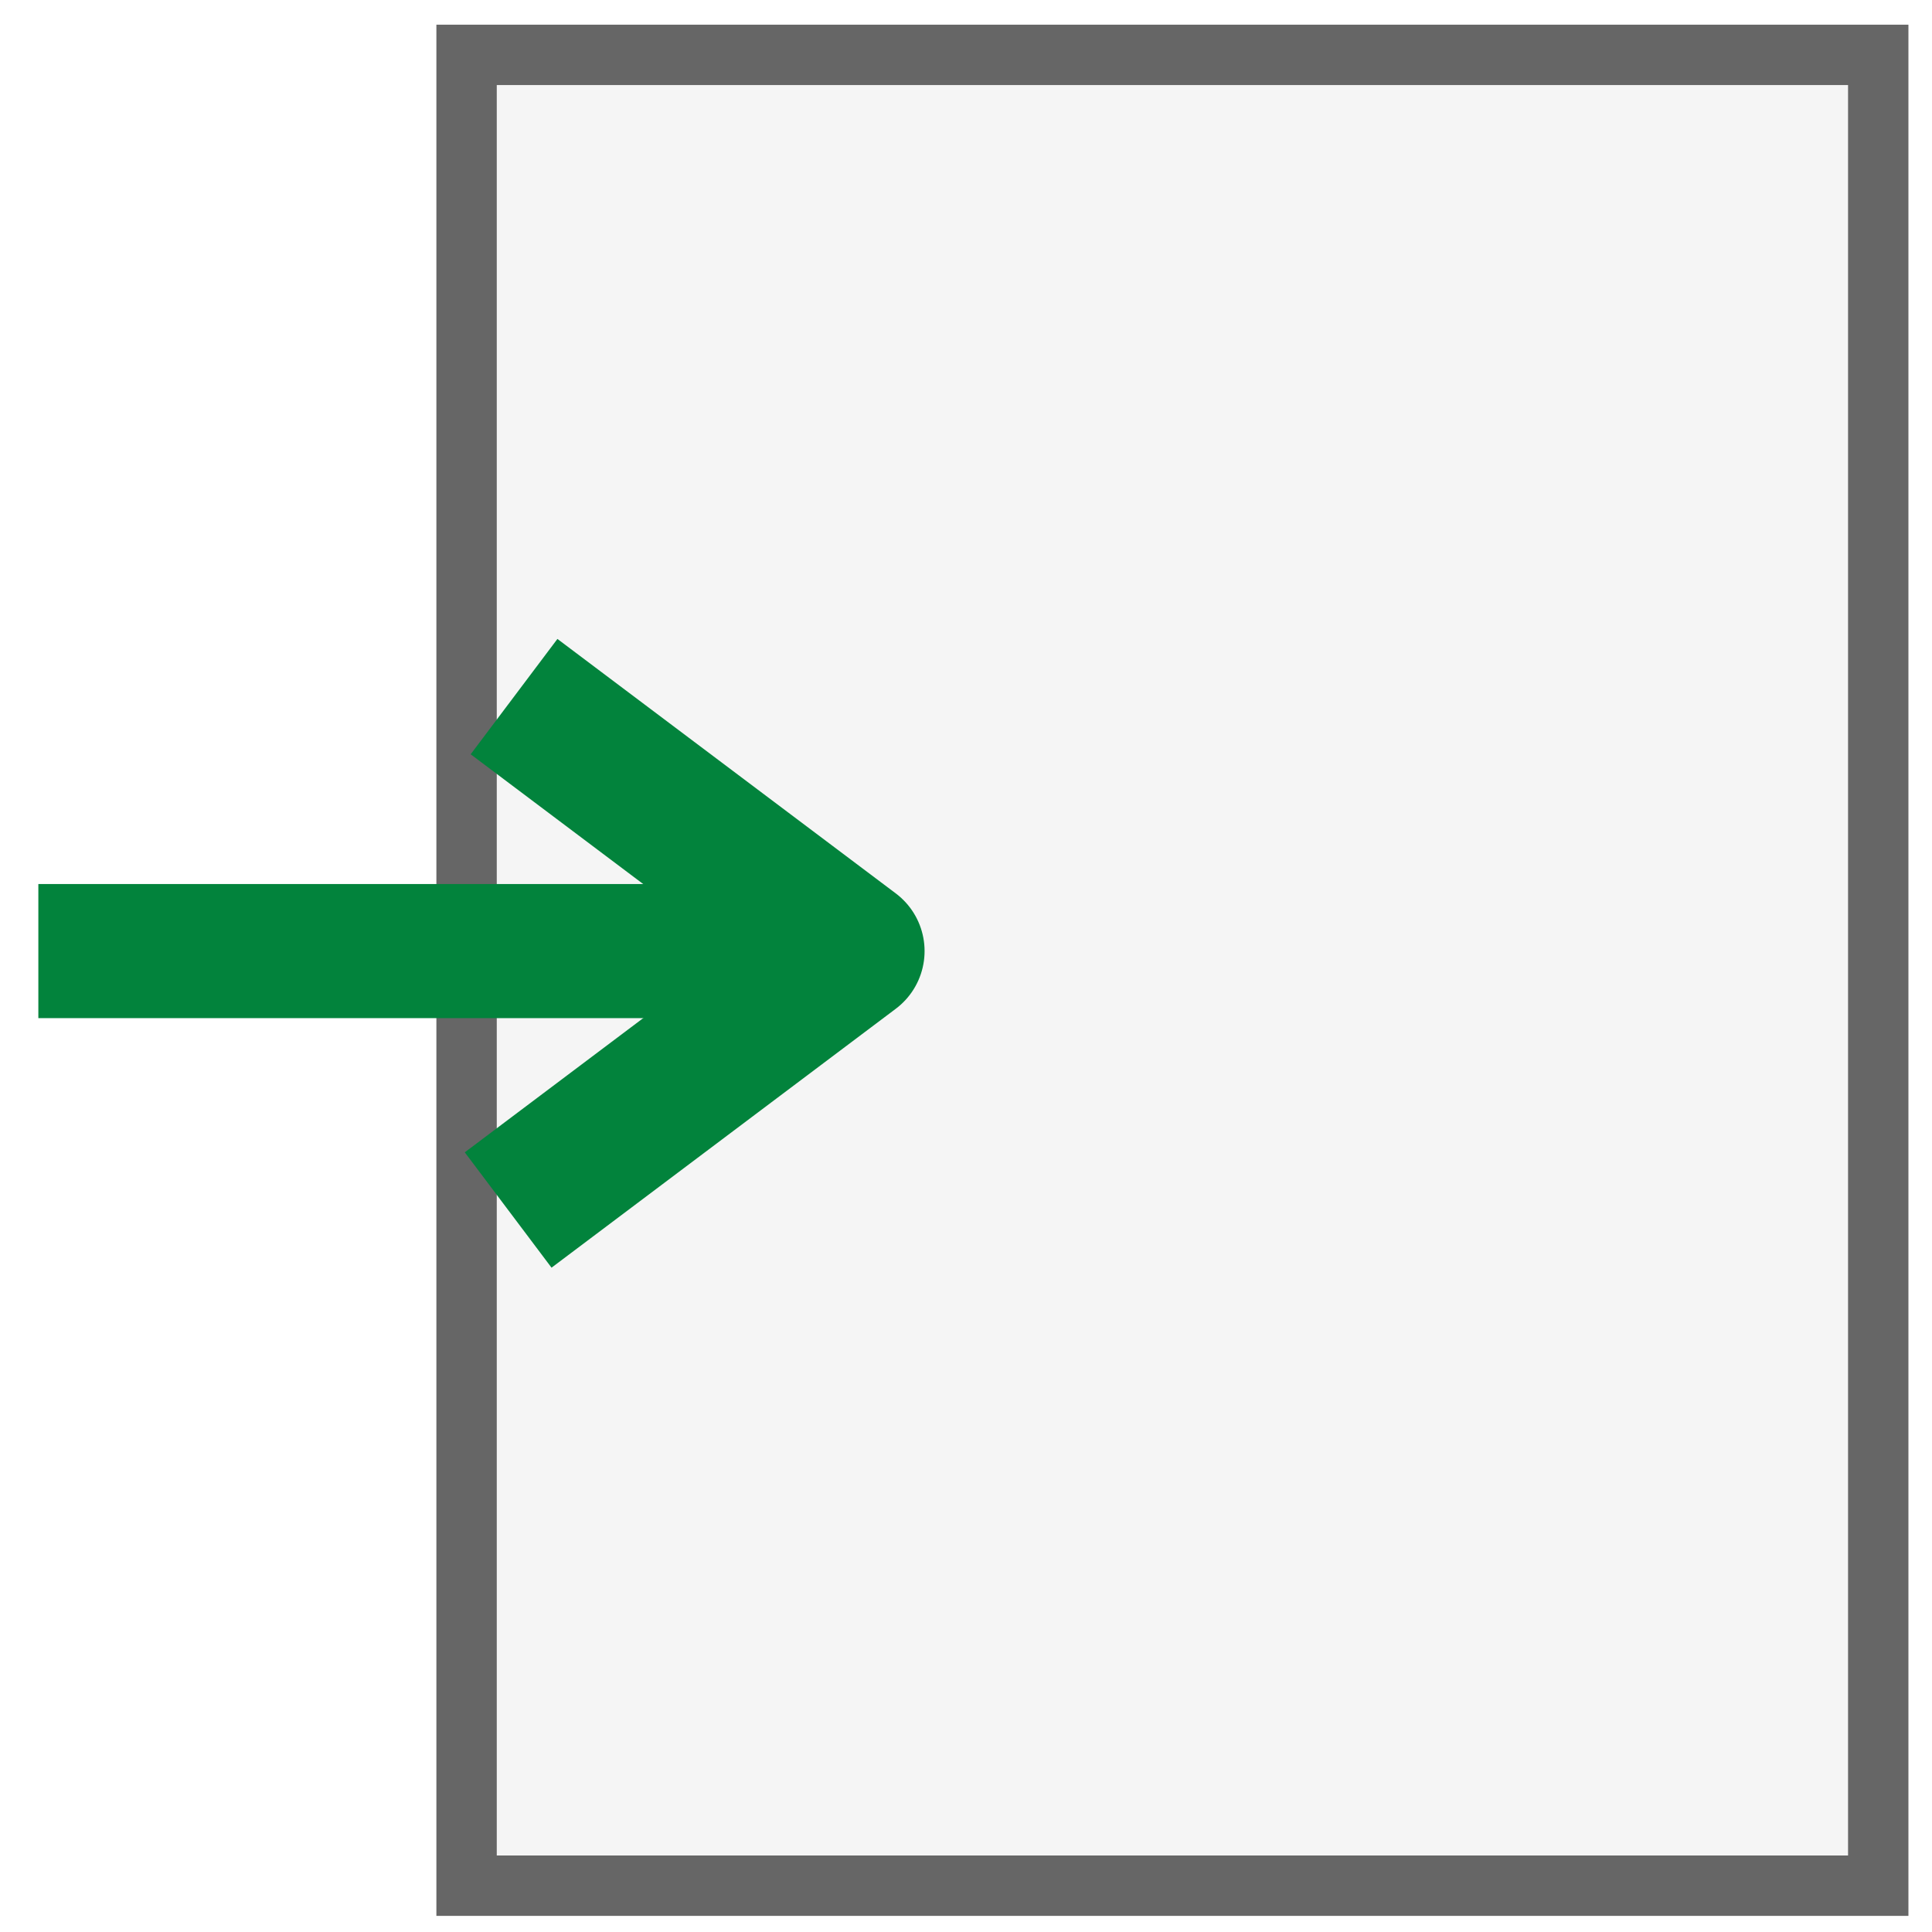
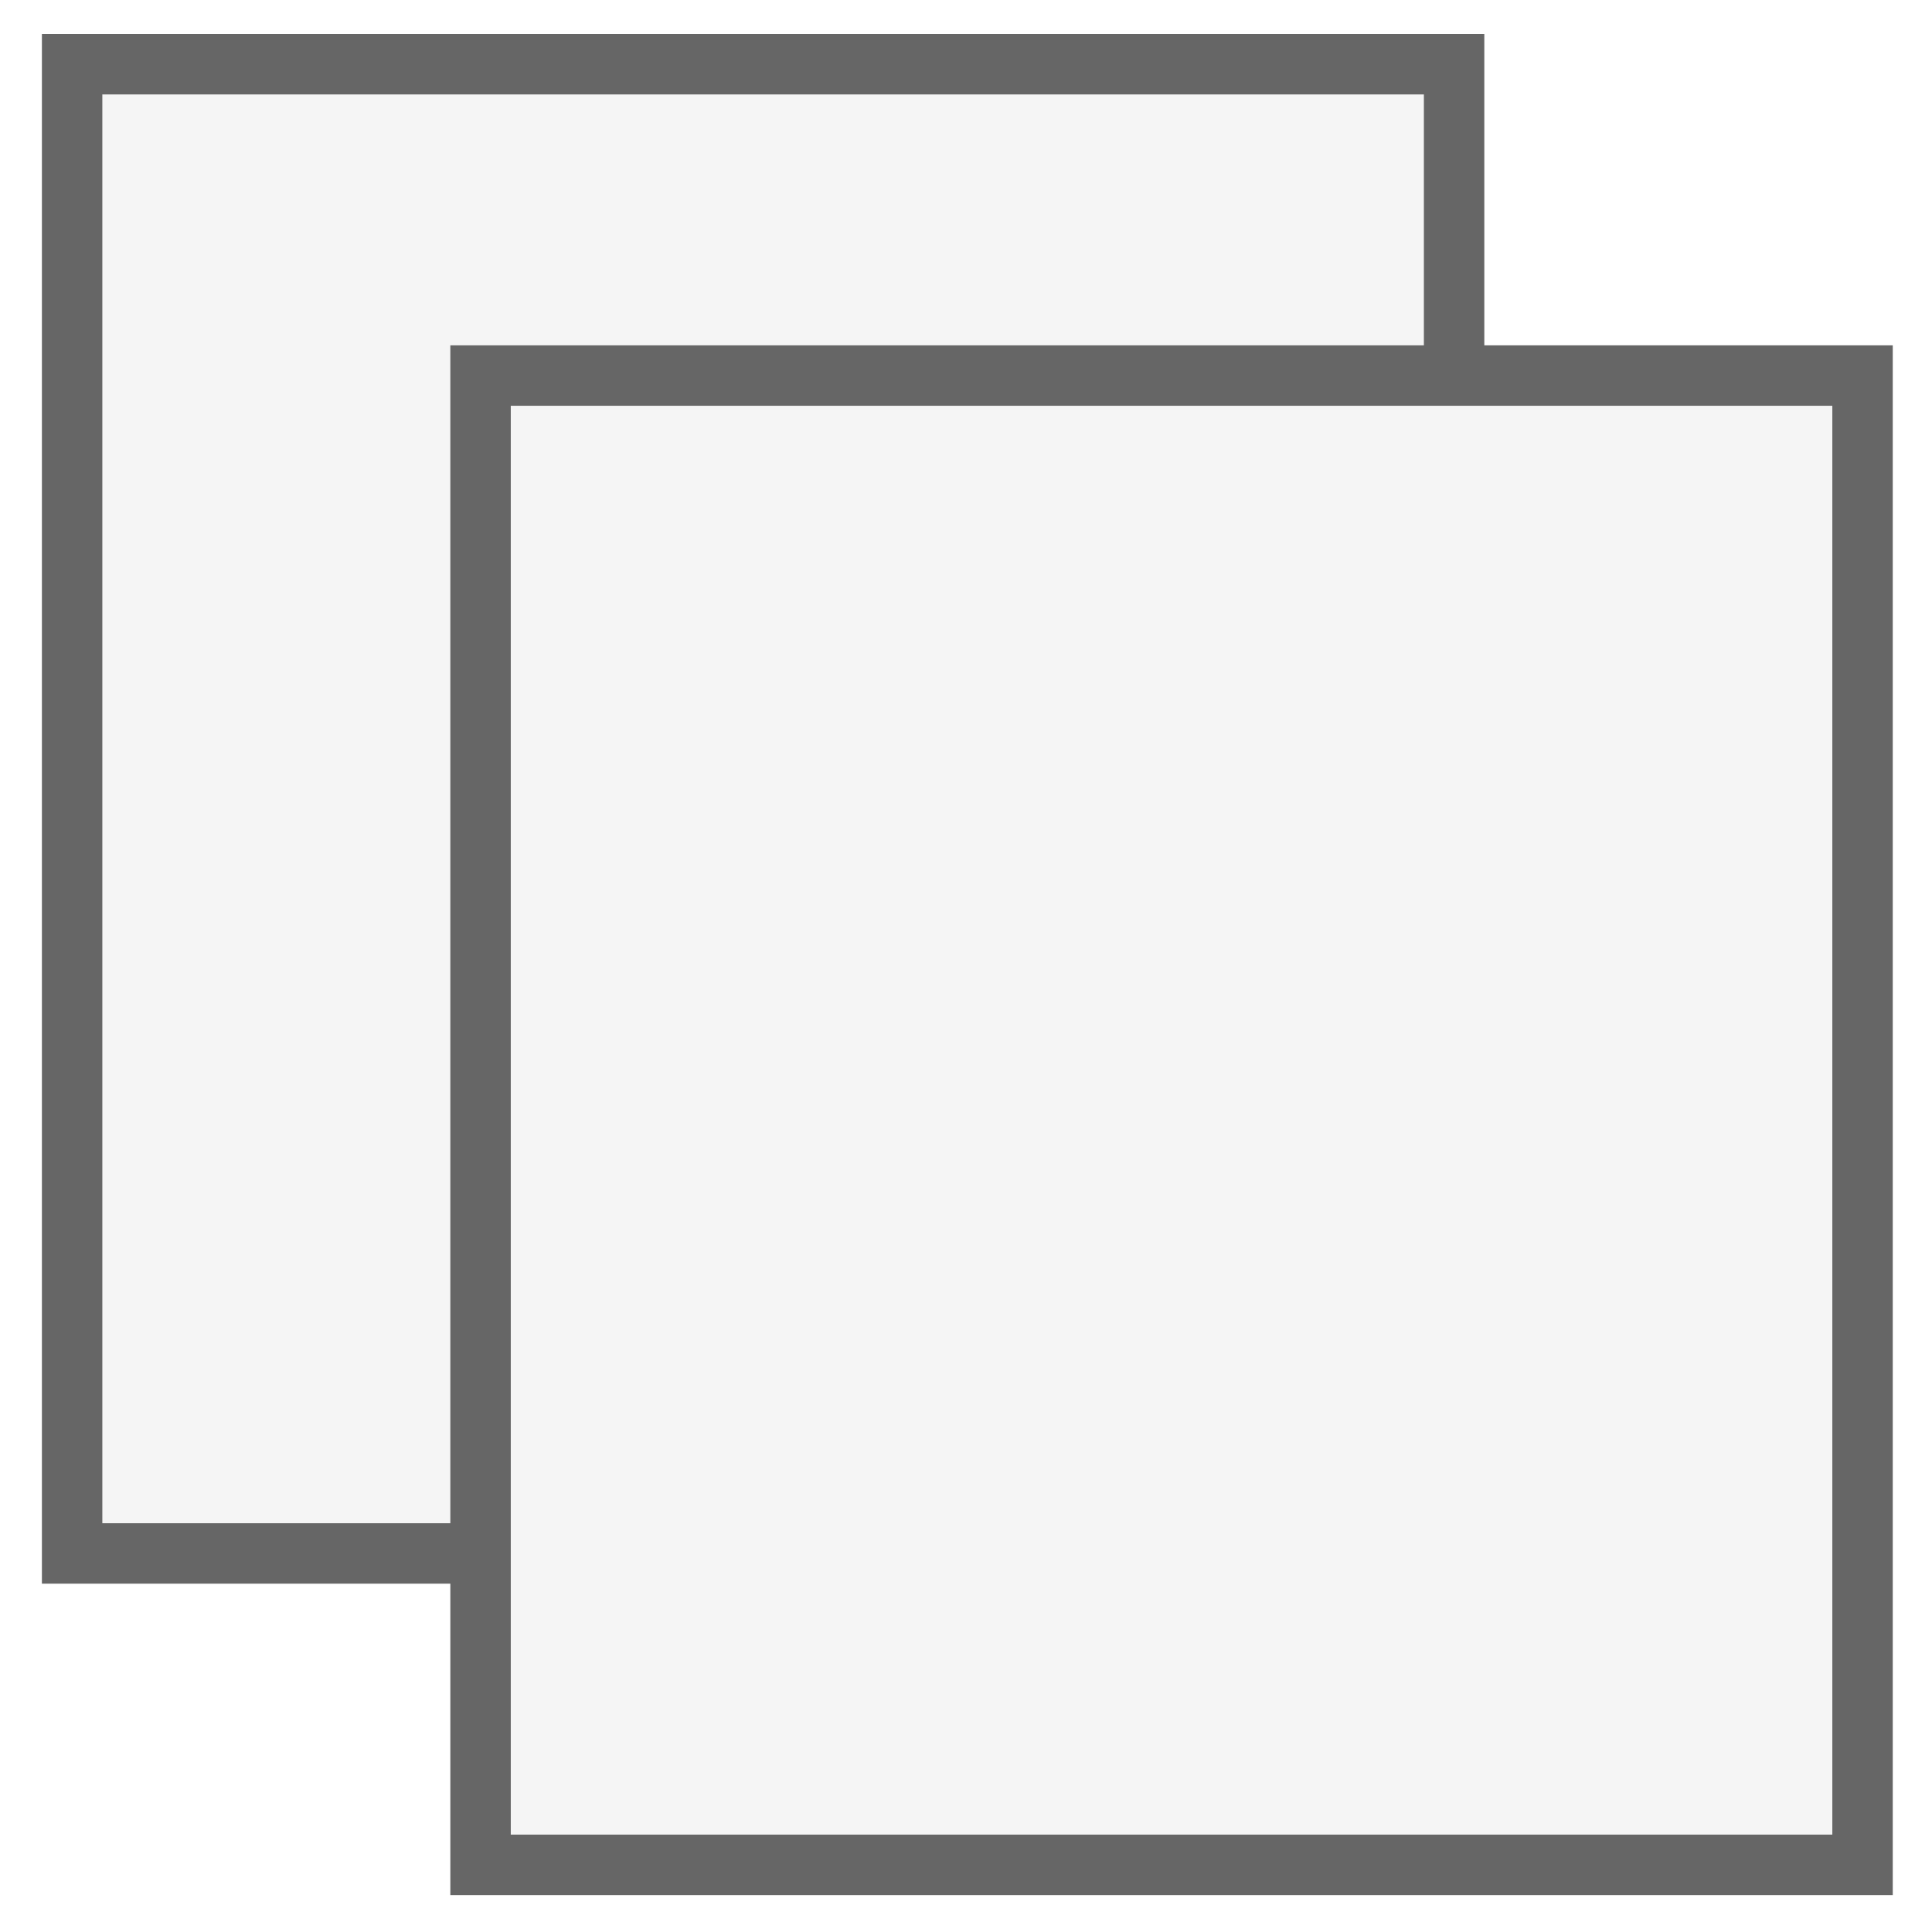
<svg xmlns="http://www.w3.org/2000/svg" version="1.1" viewBox="0 0 64 64" xml:space="preserve" id="svg1659">
-   <rect style="fill:#f5f5f5;fill-opacity:1;stroke:#666666;stroke-width:2;stroke-miterlimit:4;stroke-dasharray:none;stroke-dashoffset:0;stroke-opacity:1" id="rect900" width="60.647" height="46.763" x="1.818" y="-62.219" transform="rotate(90)" />
+   <rect style="fill:#f5f5f5;fill-opacity:1;stroke:#666666;stroke-width:2.002;stroke-miterlimit:4;stroke-dasharray:none;stroke-dashoffset:0;stroke-opacity:1" id="rect900" width="49.334" height="45.78" x="2.127" y="-48.169" transform="rotate(90)" />
+   <rect style="fill:#f5f5f5;fill-opacity:1;stroke:#666666;stroke-width:2.002;stroke-miterlimit:4;stroke-dasharray:none;stroke-dashoffset:0;stroke-opacity:1" id="rect900-2" width="49.334" height="45.78" x="12.441" y="-61.699" transform="rotate(90)" />
  <defs id="defs1663" />
-   <g id="layer1">
-     <g id="arrow" transform="translate(-29.56466,-0.3190795)" style="stroke:#02833c;stroke-width:4.781;stroke-linejoin:round;stroke-miterlimit:4;stroke-dasharray:none;stroke-opacity:1">
-       <path style="fill:none;fill-opacity:1;stroke:#02833c;stroke-width:4.781;stroke-linejoin:round;stroke-miterlimit:4;stroke-dasharray:none;stroke-opacity:1" d="m 46.398,40.402 11.404,-8.577 -11.209,-8.43" id="path1484" />
-       <path style="fill:none;stroke:#02833c;stroke-width:4.444;stroke-linejoin:round;stroke-miterlimit:4;stroke-dasharray:none;stroke-opacity:1" d="M 57.802,31.825 H 30.835" id="path1706" />
-     </g>
-   </g>
+   <g id="layer1" />
</svg>
